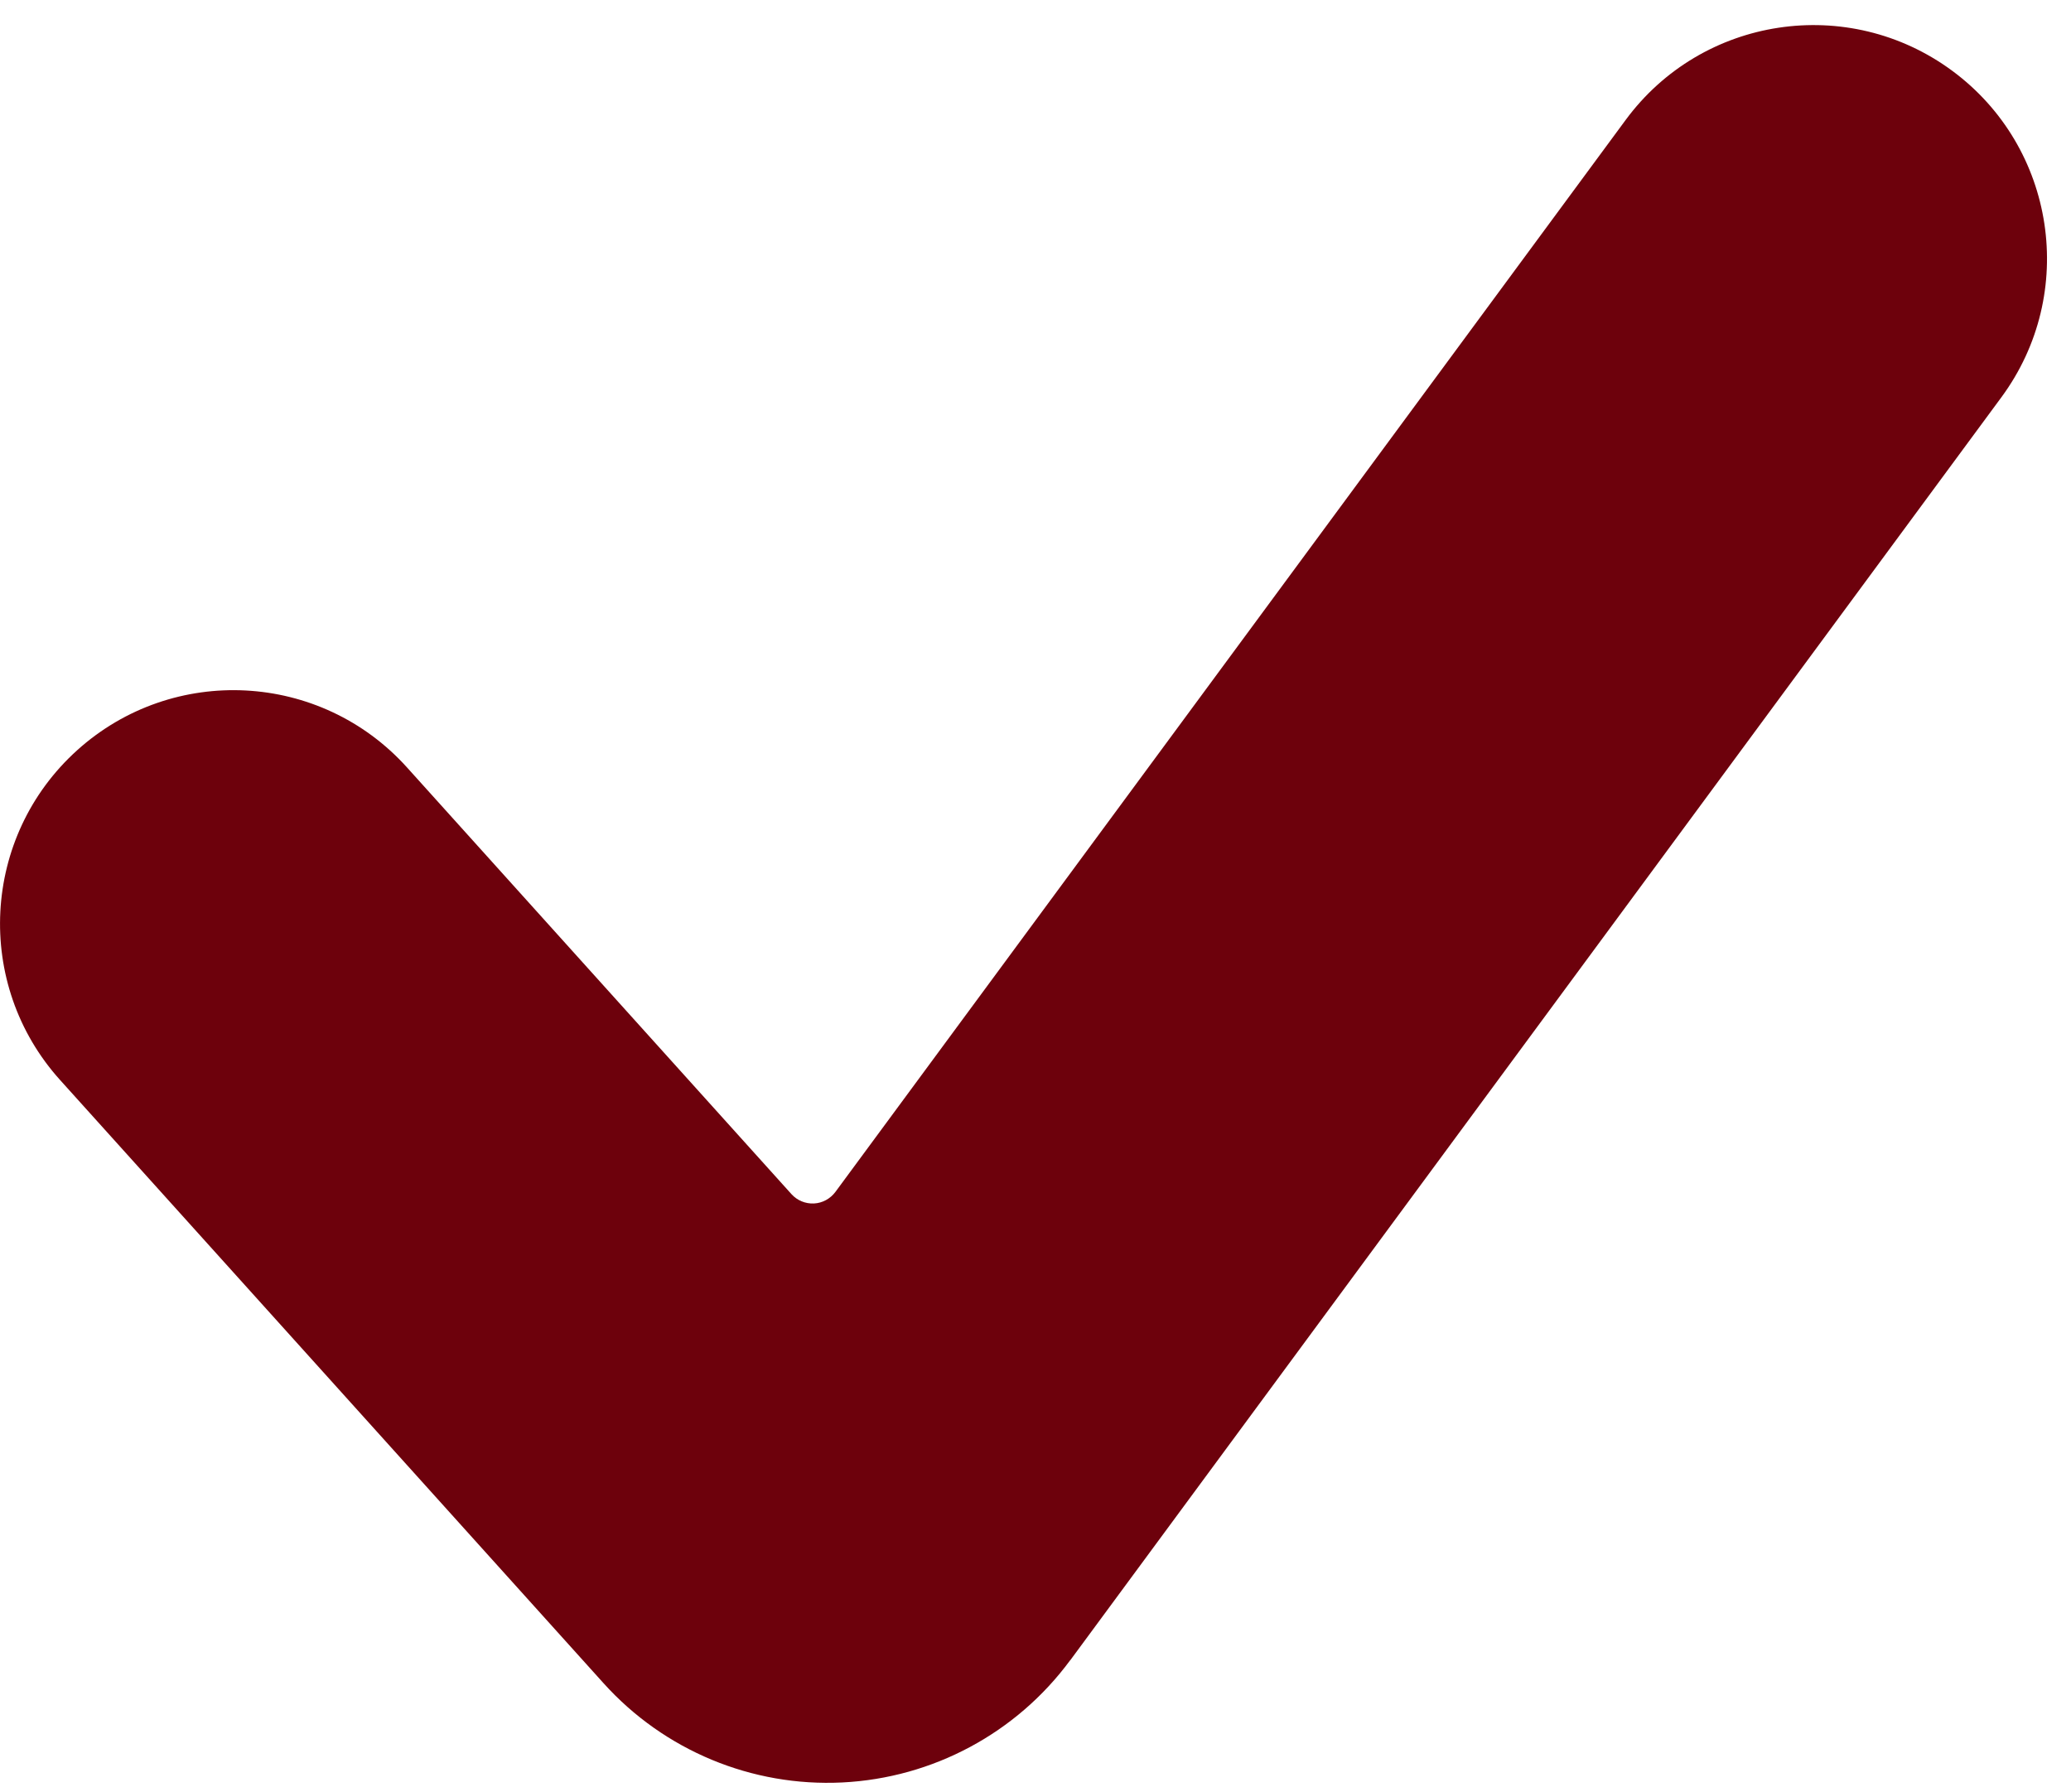
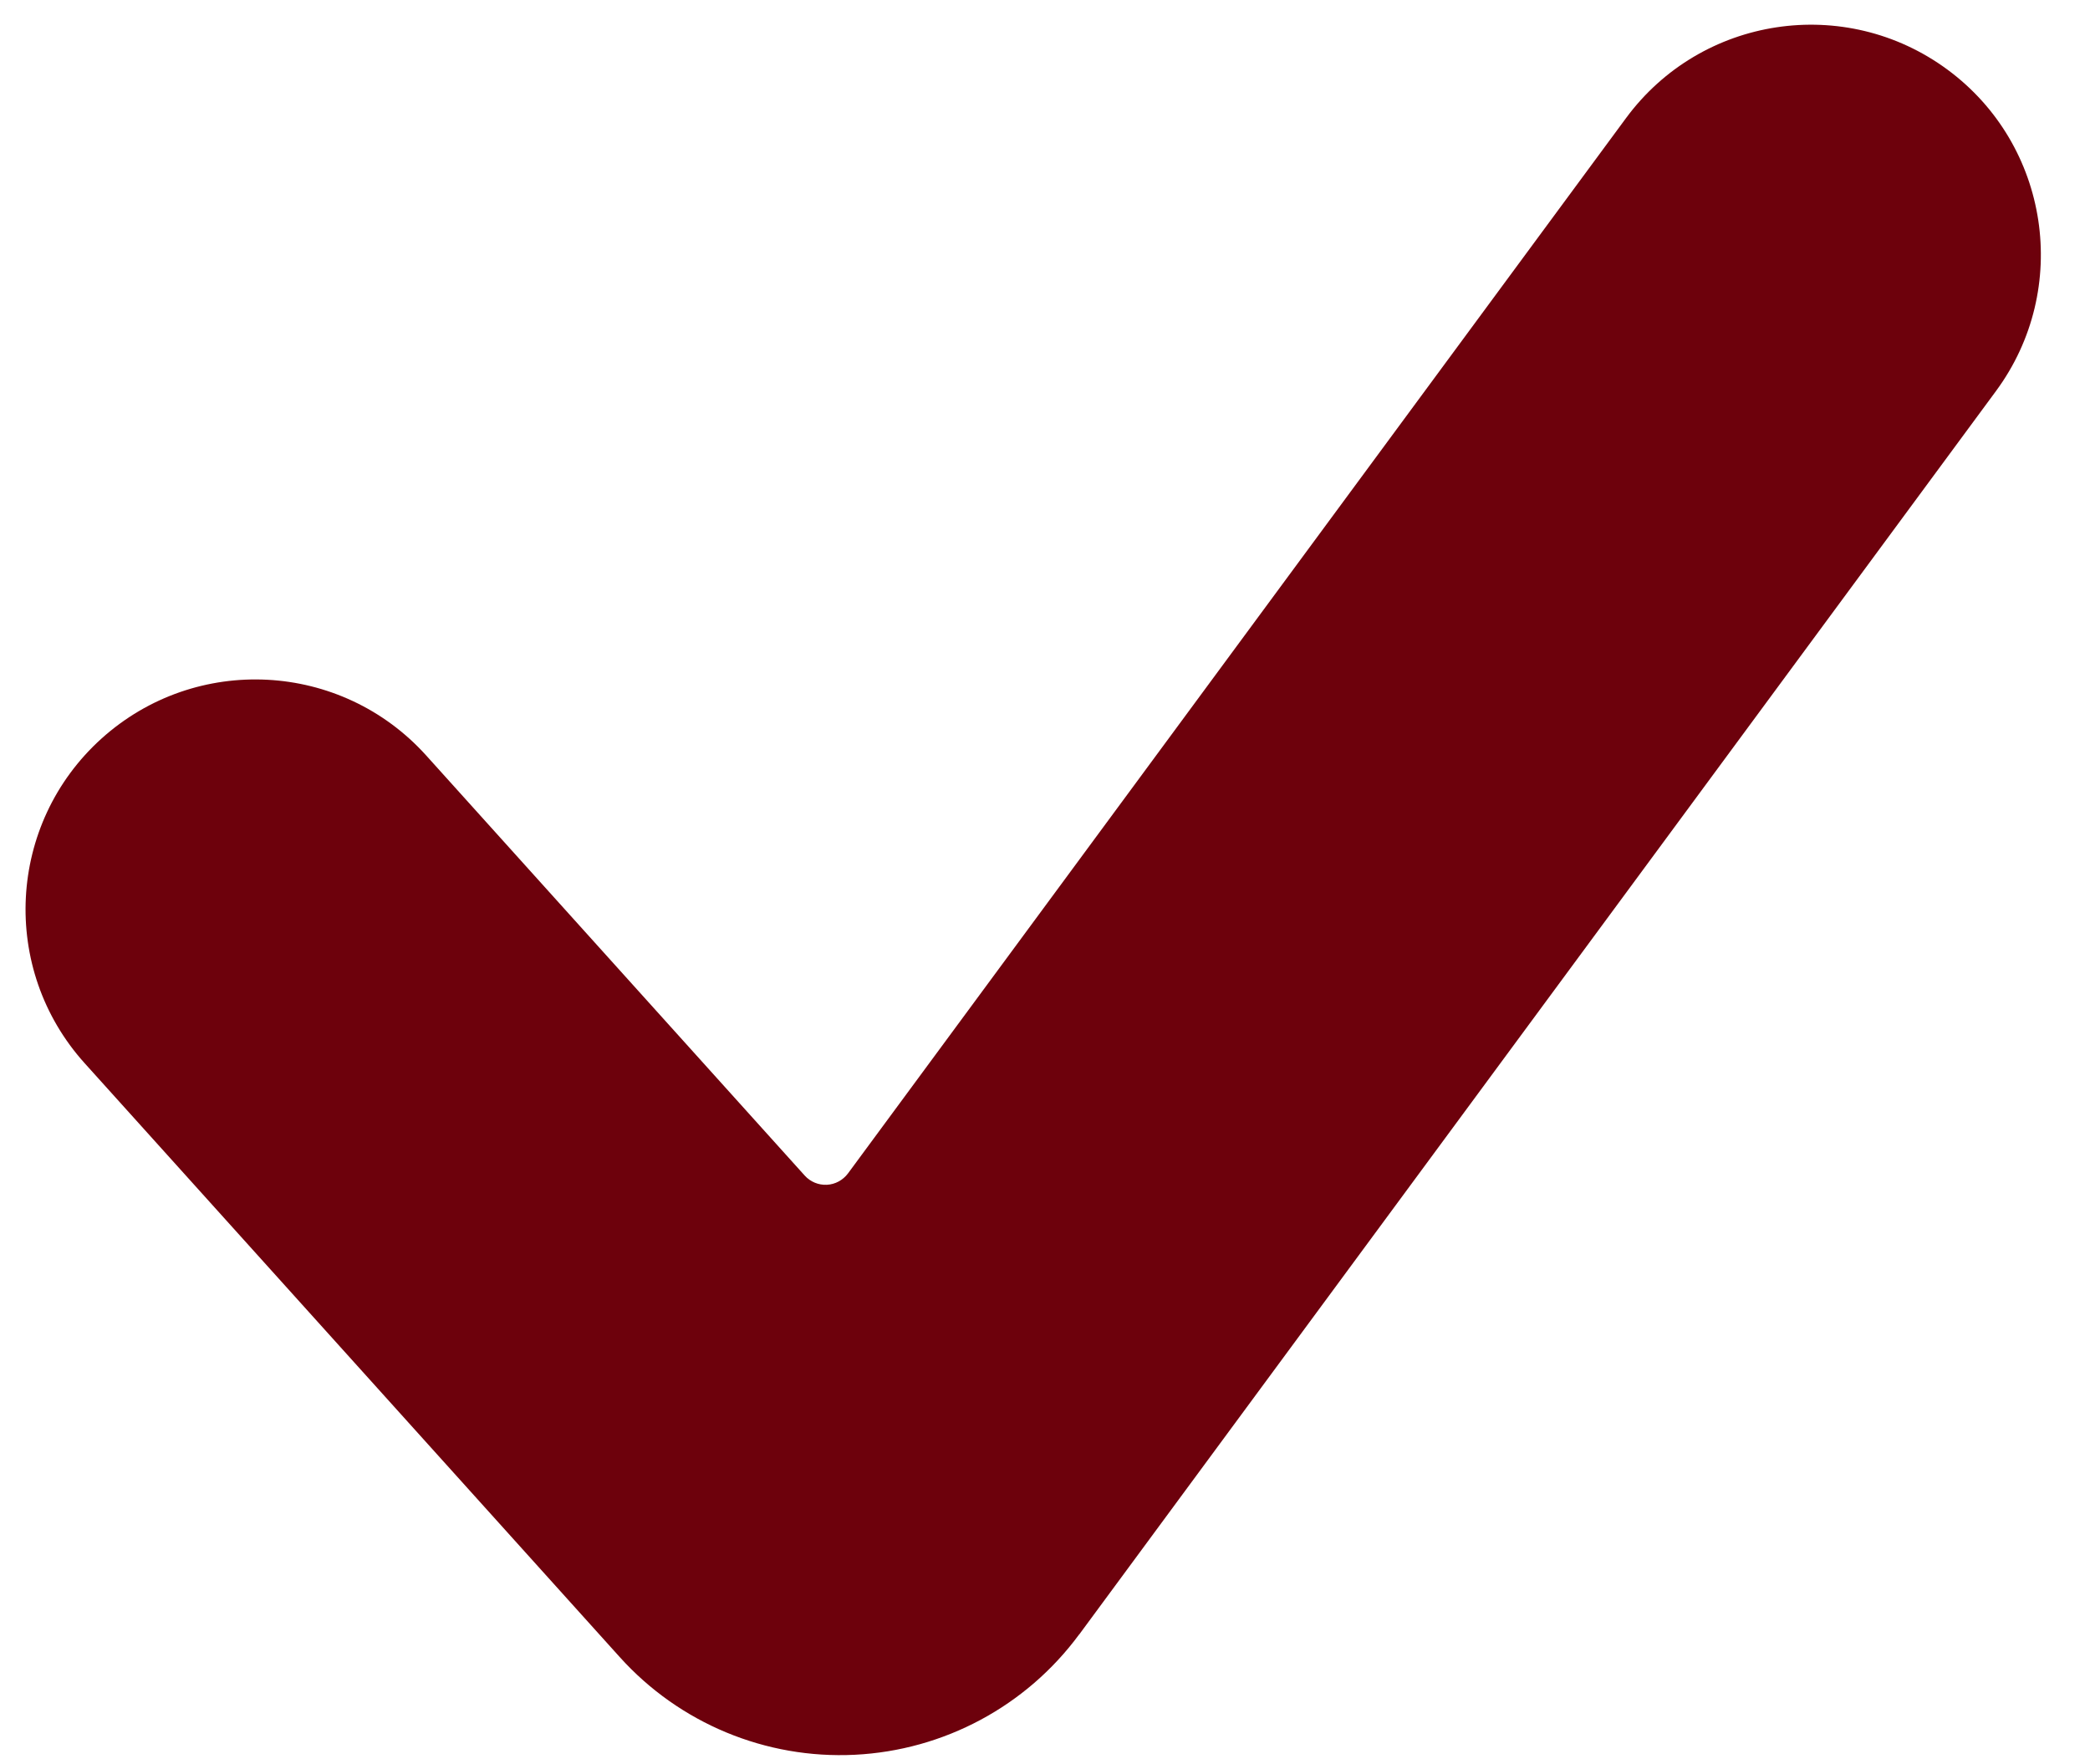
- <svg xmlns="http://www.w3.org/2000/svg" version="1.1" width="37" height="32" viewBox="0 0 37 32">
+ <svg xmlns="http://www.w3.org/2000/svg" version="1.1" width="32" height="27" viewBox="0 0 37 32">
  <path fill="#6d010c" d="M19.12 29.658c-0.96 1.303-2.456 2.104-4.072 2.184s-3.183-0.571-4.266-1.774l-9.708-10.774c-1.543-1.711-1.406-4.349 0.305-5.892 1.713-1.543 4.349-1.405 5.892 0.307l6.869 7.623c0.102 0.113 0.249 0.174 0.401 0.167s0.292-0.084 0.383-0.205l14.118-19.149c1.366-1.855 3.978-2.25 5.834-0.882 1.854 1.367 2.248 3.979 0.881 5.833l-16.636 22.563z" />
</svg>
